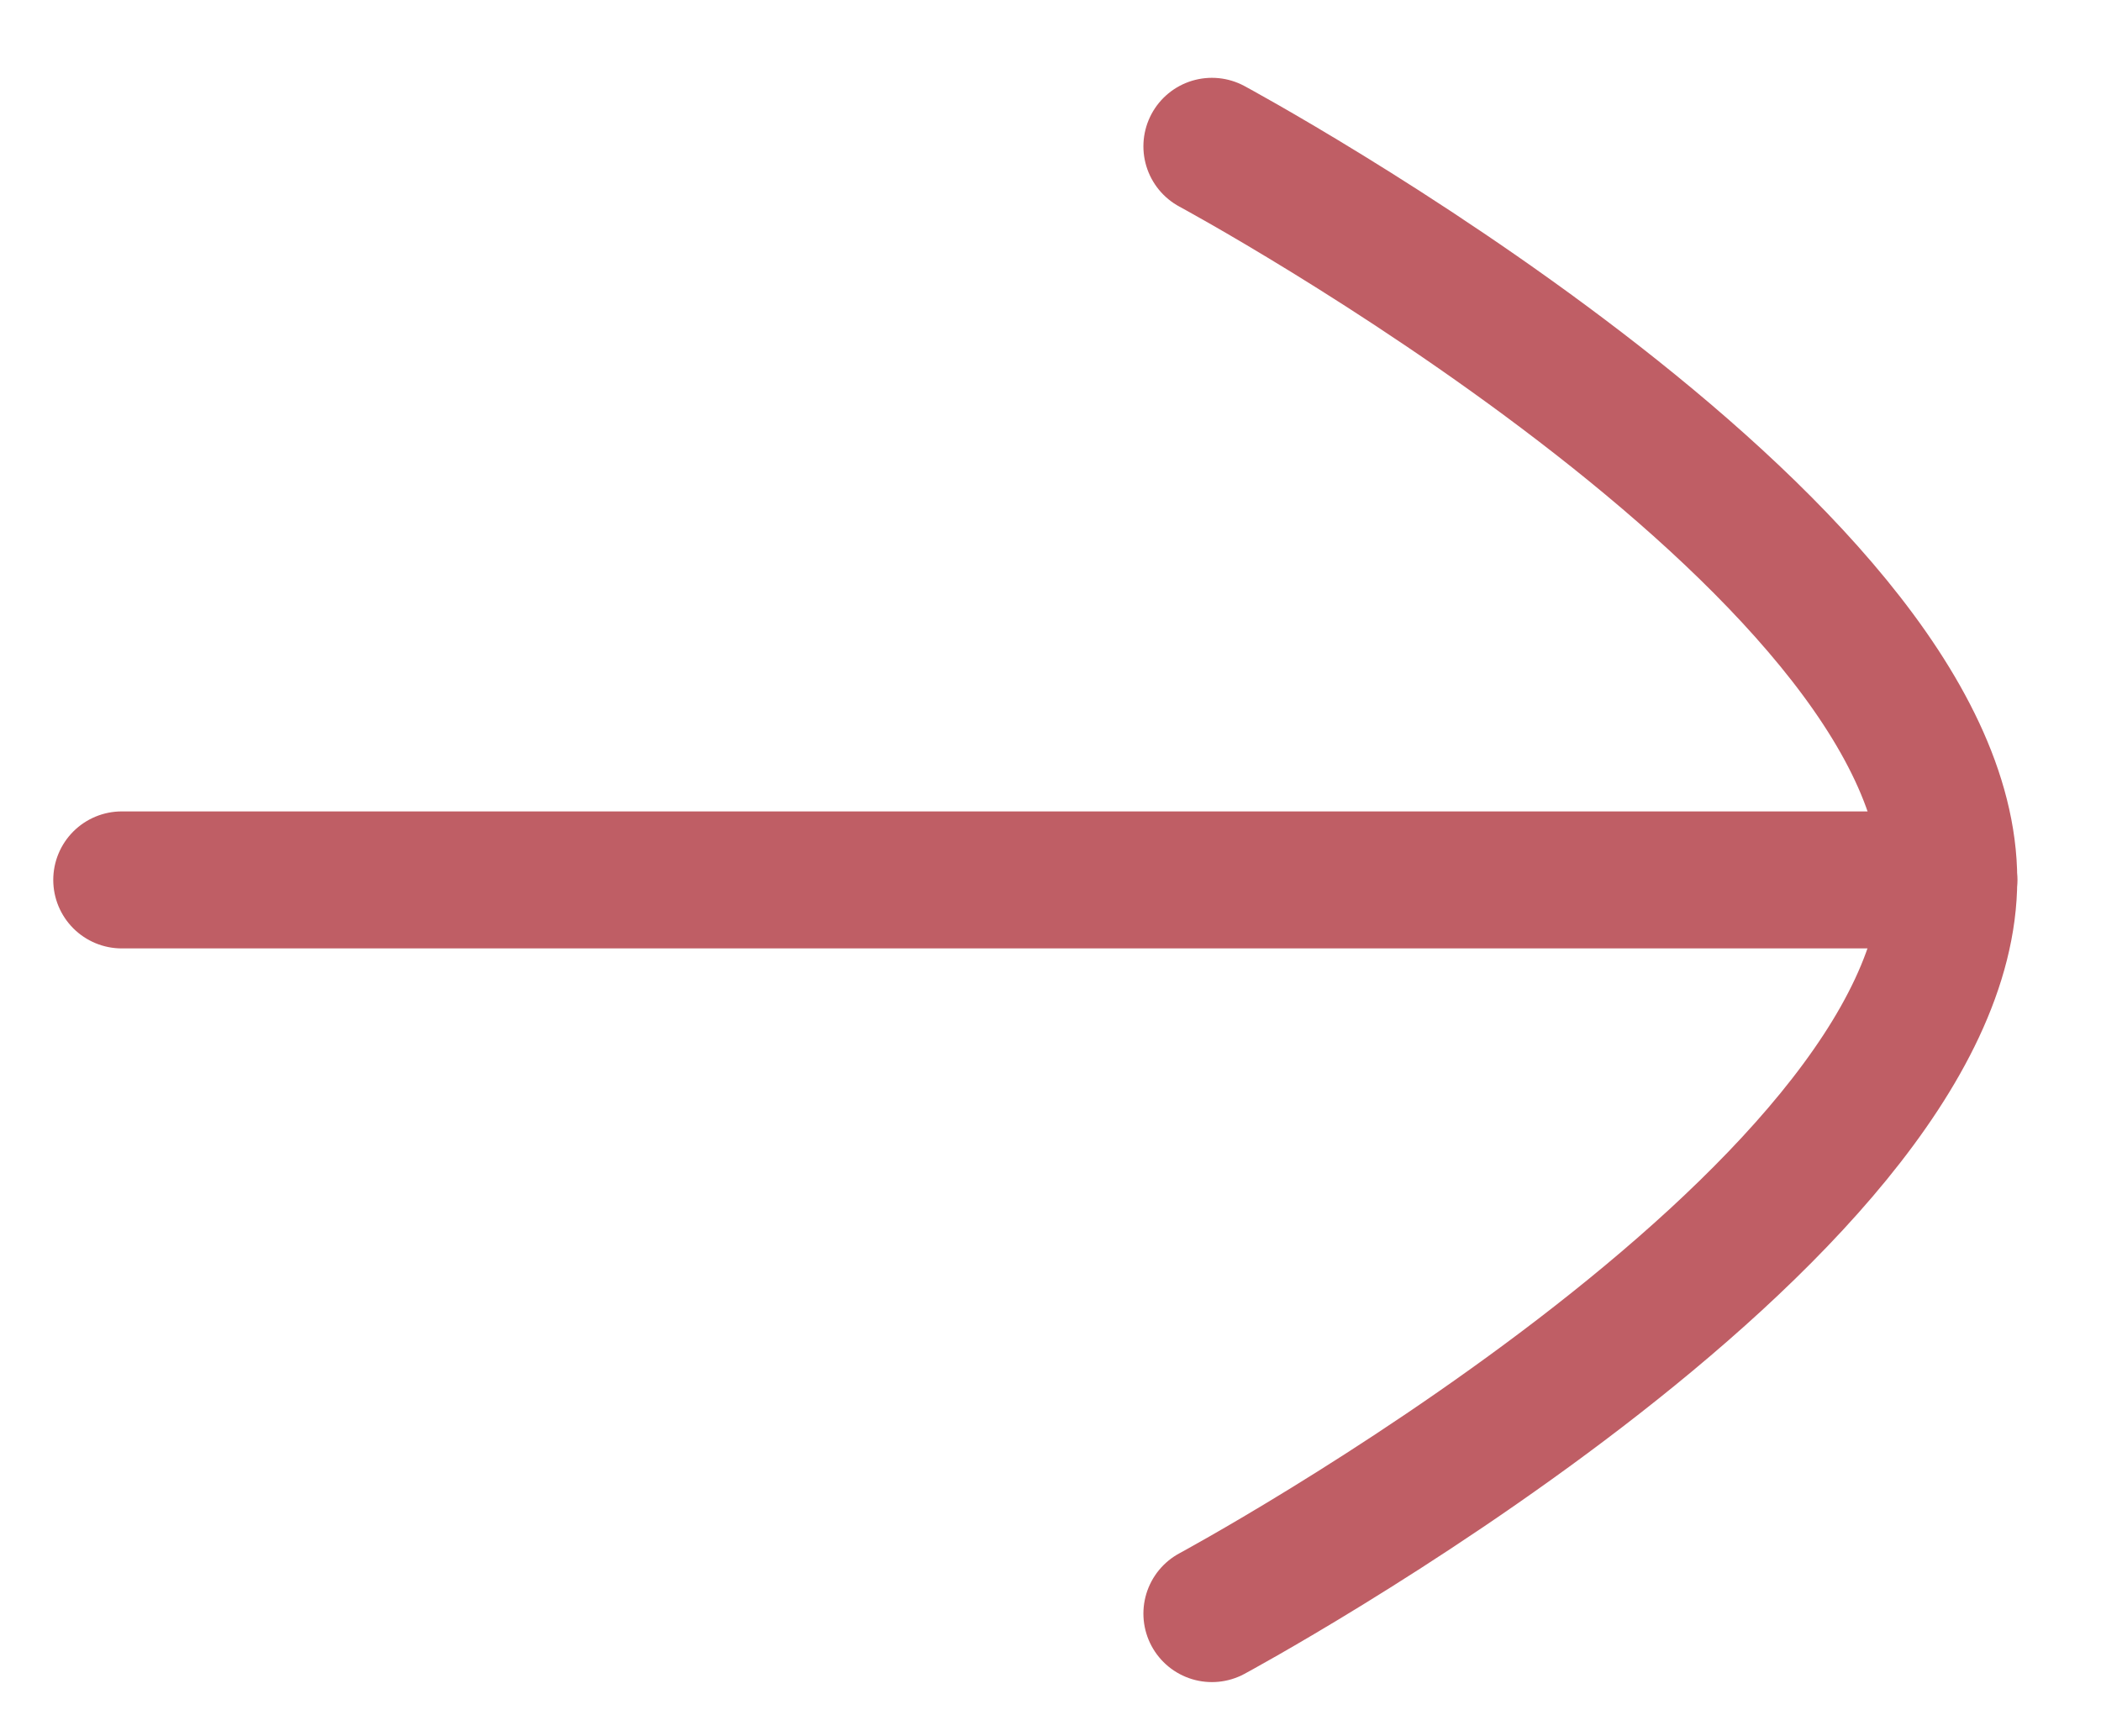
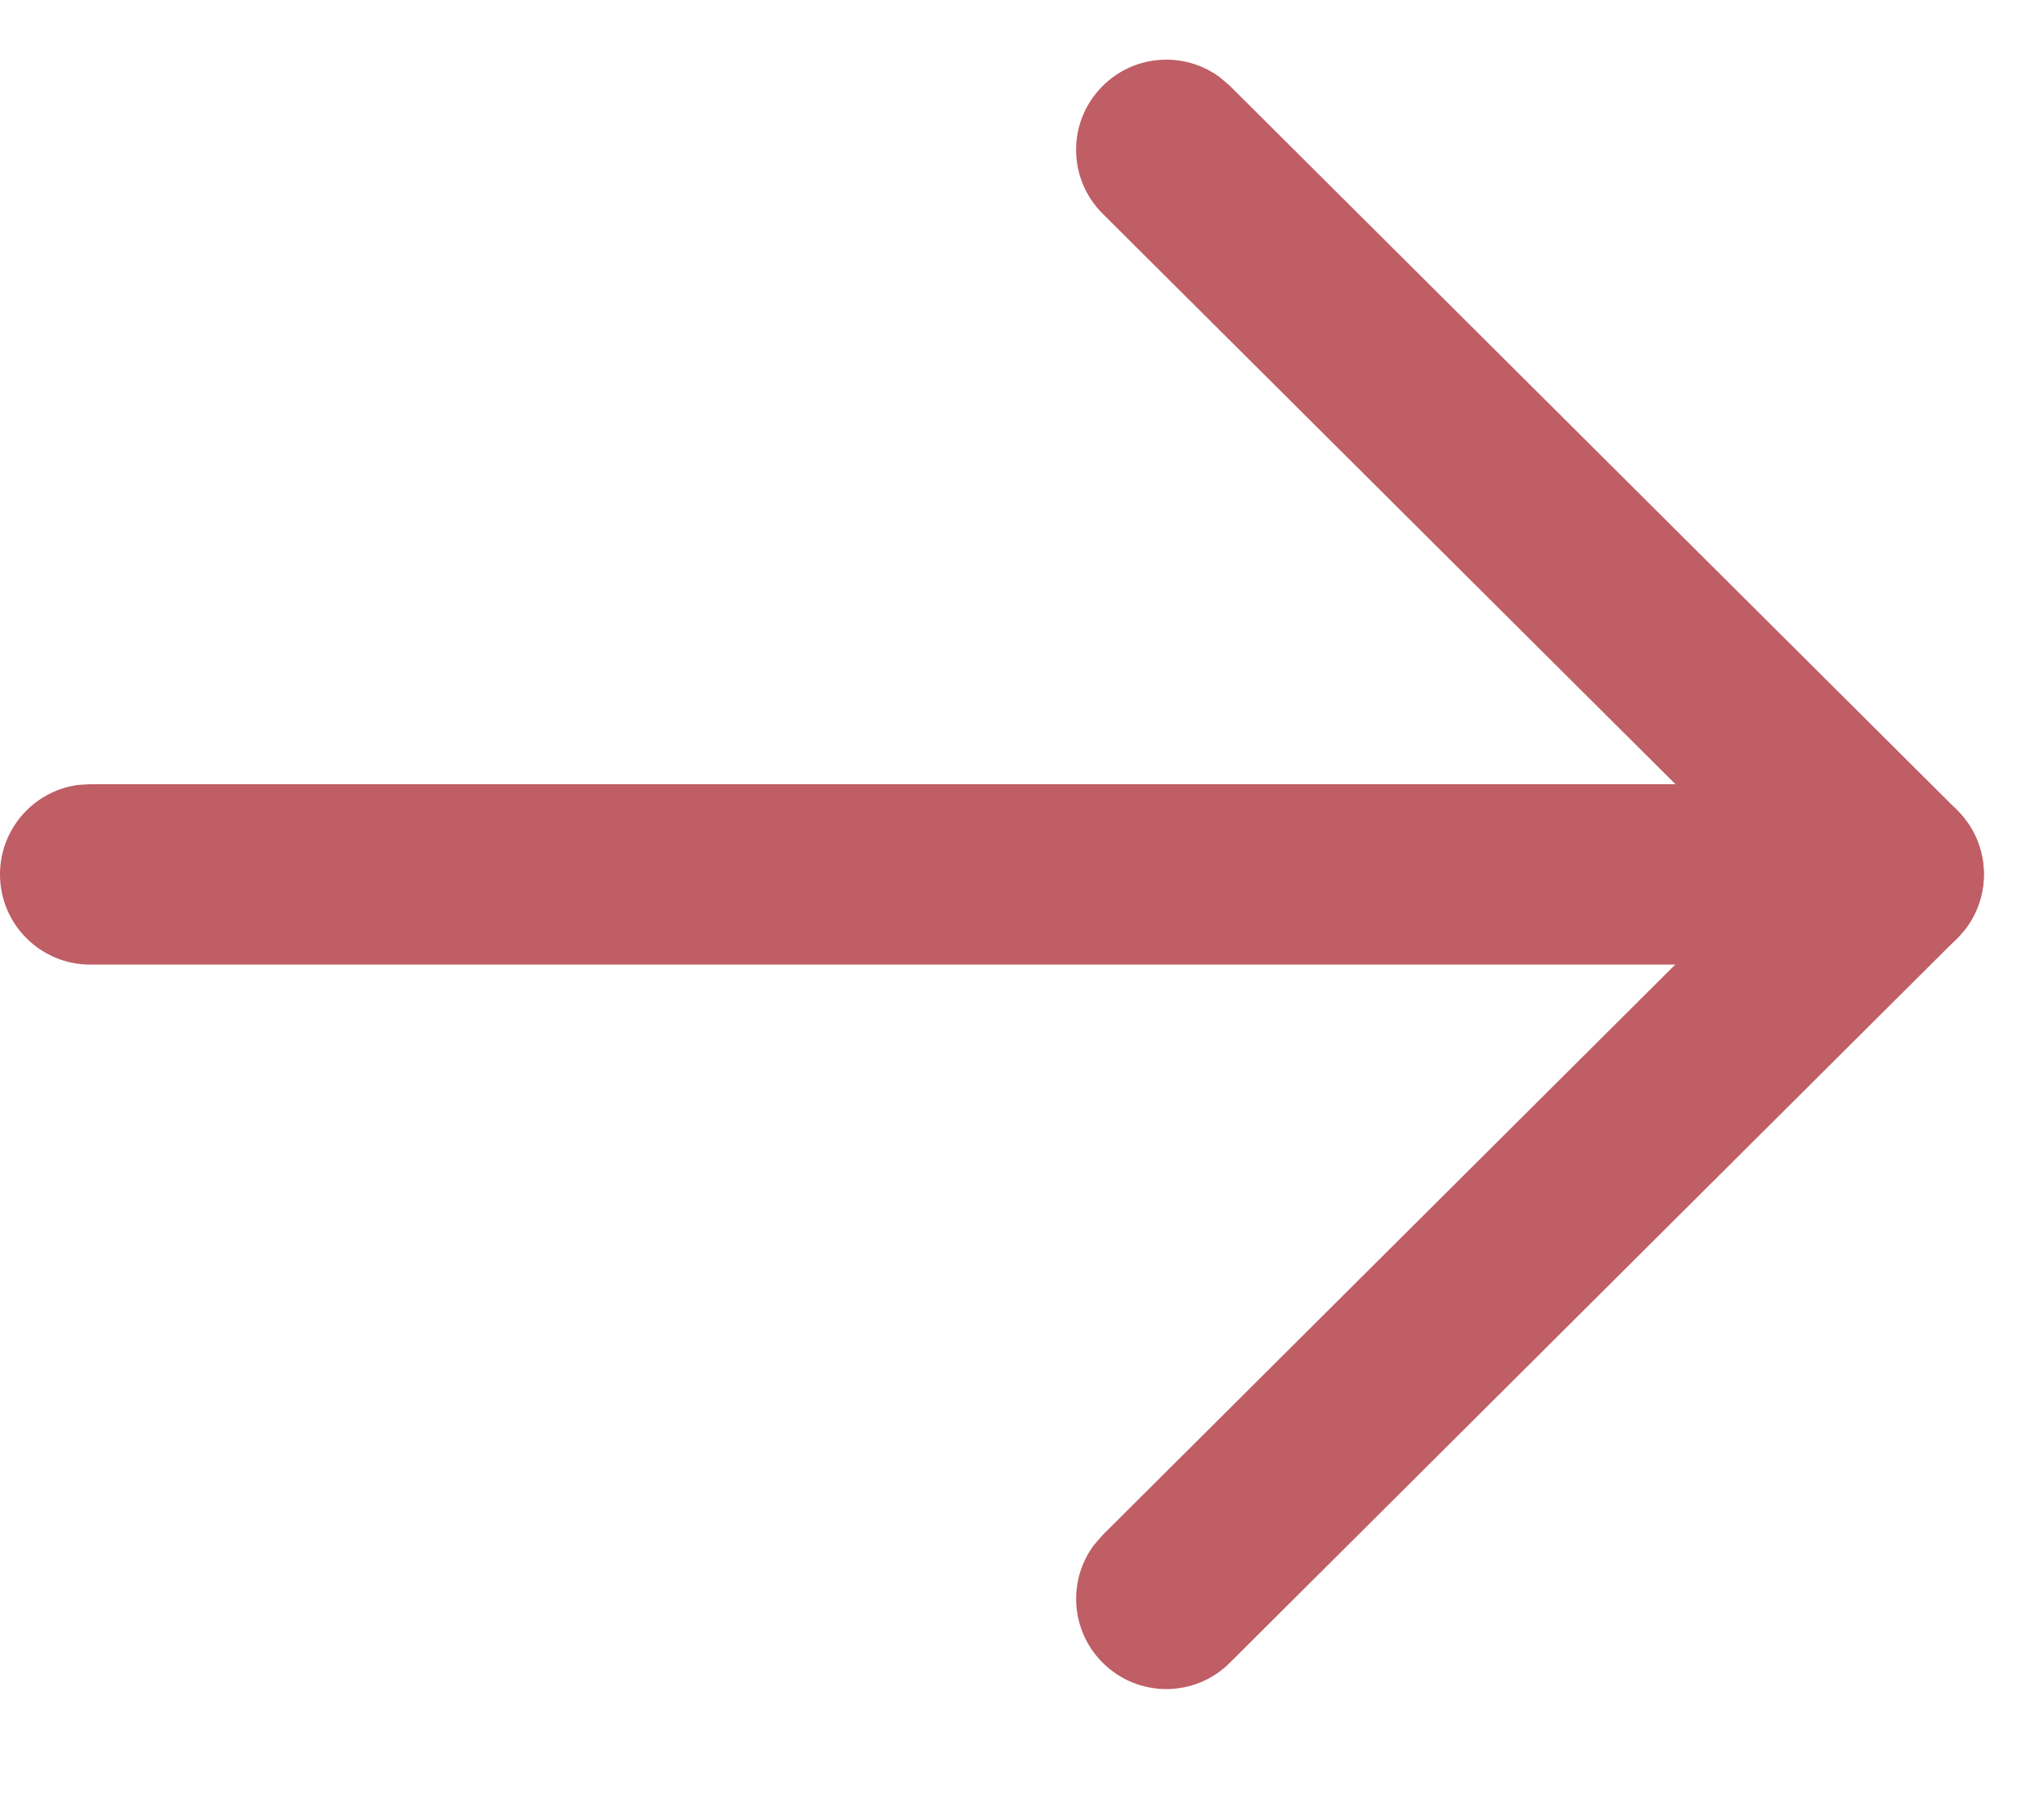
- <svg xmlns="http://www.w3.org/2000/svg" width="23" height="19" viewBox="0 0 23 19" fill="none">
-   <path d="M21.334 9.634L1.333 9.634" stroke="#BF5E65" stroke-width="1.5" stroke-linecap="round" stroke-linejoin="round" />
-   <path d="M13.267 1.602C13.267 1.602 21.333 5.95 21.333 9.632C21.333 13.318 13.267 17.667 13.267 17.667" stroke="#BF5E65" stroke-width="1.5" stroke-linecap="round" stroke-linejoin="round" />
+ <svg xmlns="http://www.w3.org/2000/svg" width="17" height="15" viewBox="0 0 17 15" fill="none">
+   <path d="M0 7.271C0 6.891 0.282 6.577 0.648 6.527L0.75 6.521L15.75 6.521C16.164 6.521 16.5 6.856 16.5 7.271C16.5 7.65 16.218 7.964 15.852 8.014L15.75 8.021L0.75 8.021C0.336 8.021 0 7.685 0 7.271Z" fill="#BF5E65" />
+   <path d="M9.171 1.777C8.877 1.485 8.876 1.01 9.169 0.717C9.434 0.45 9.851 0.425 10.145 0.642L10.229 0.714L16.279 6.738C16.547 7.005 16.571 7.423 16.352 7.717L16.279 7.801L10.229 13.826C9.936 14.119 9.461 14.118 9.169 13.824C8.903 13.557 8.88 13.141 9.098 12.848L9.171 12.764L14.687 7.27L9.171 1.777Z" fill="#BF5E65" />
</svg>
